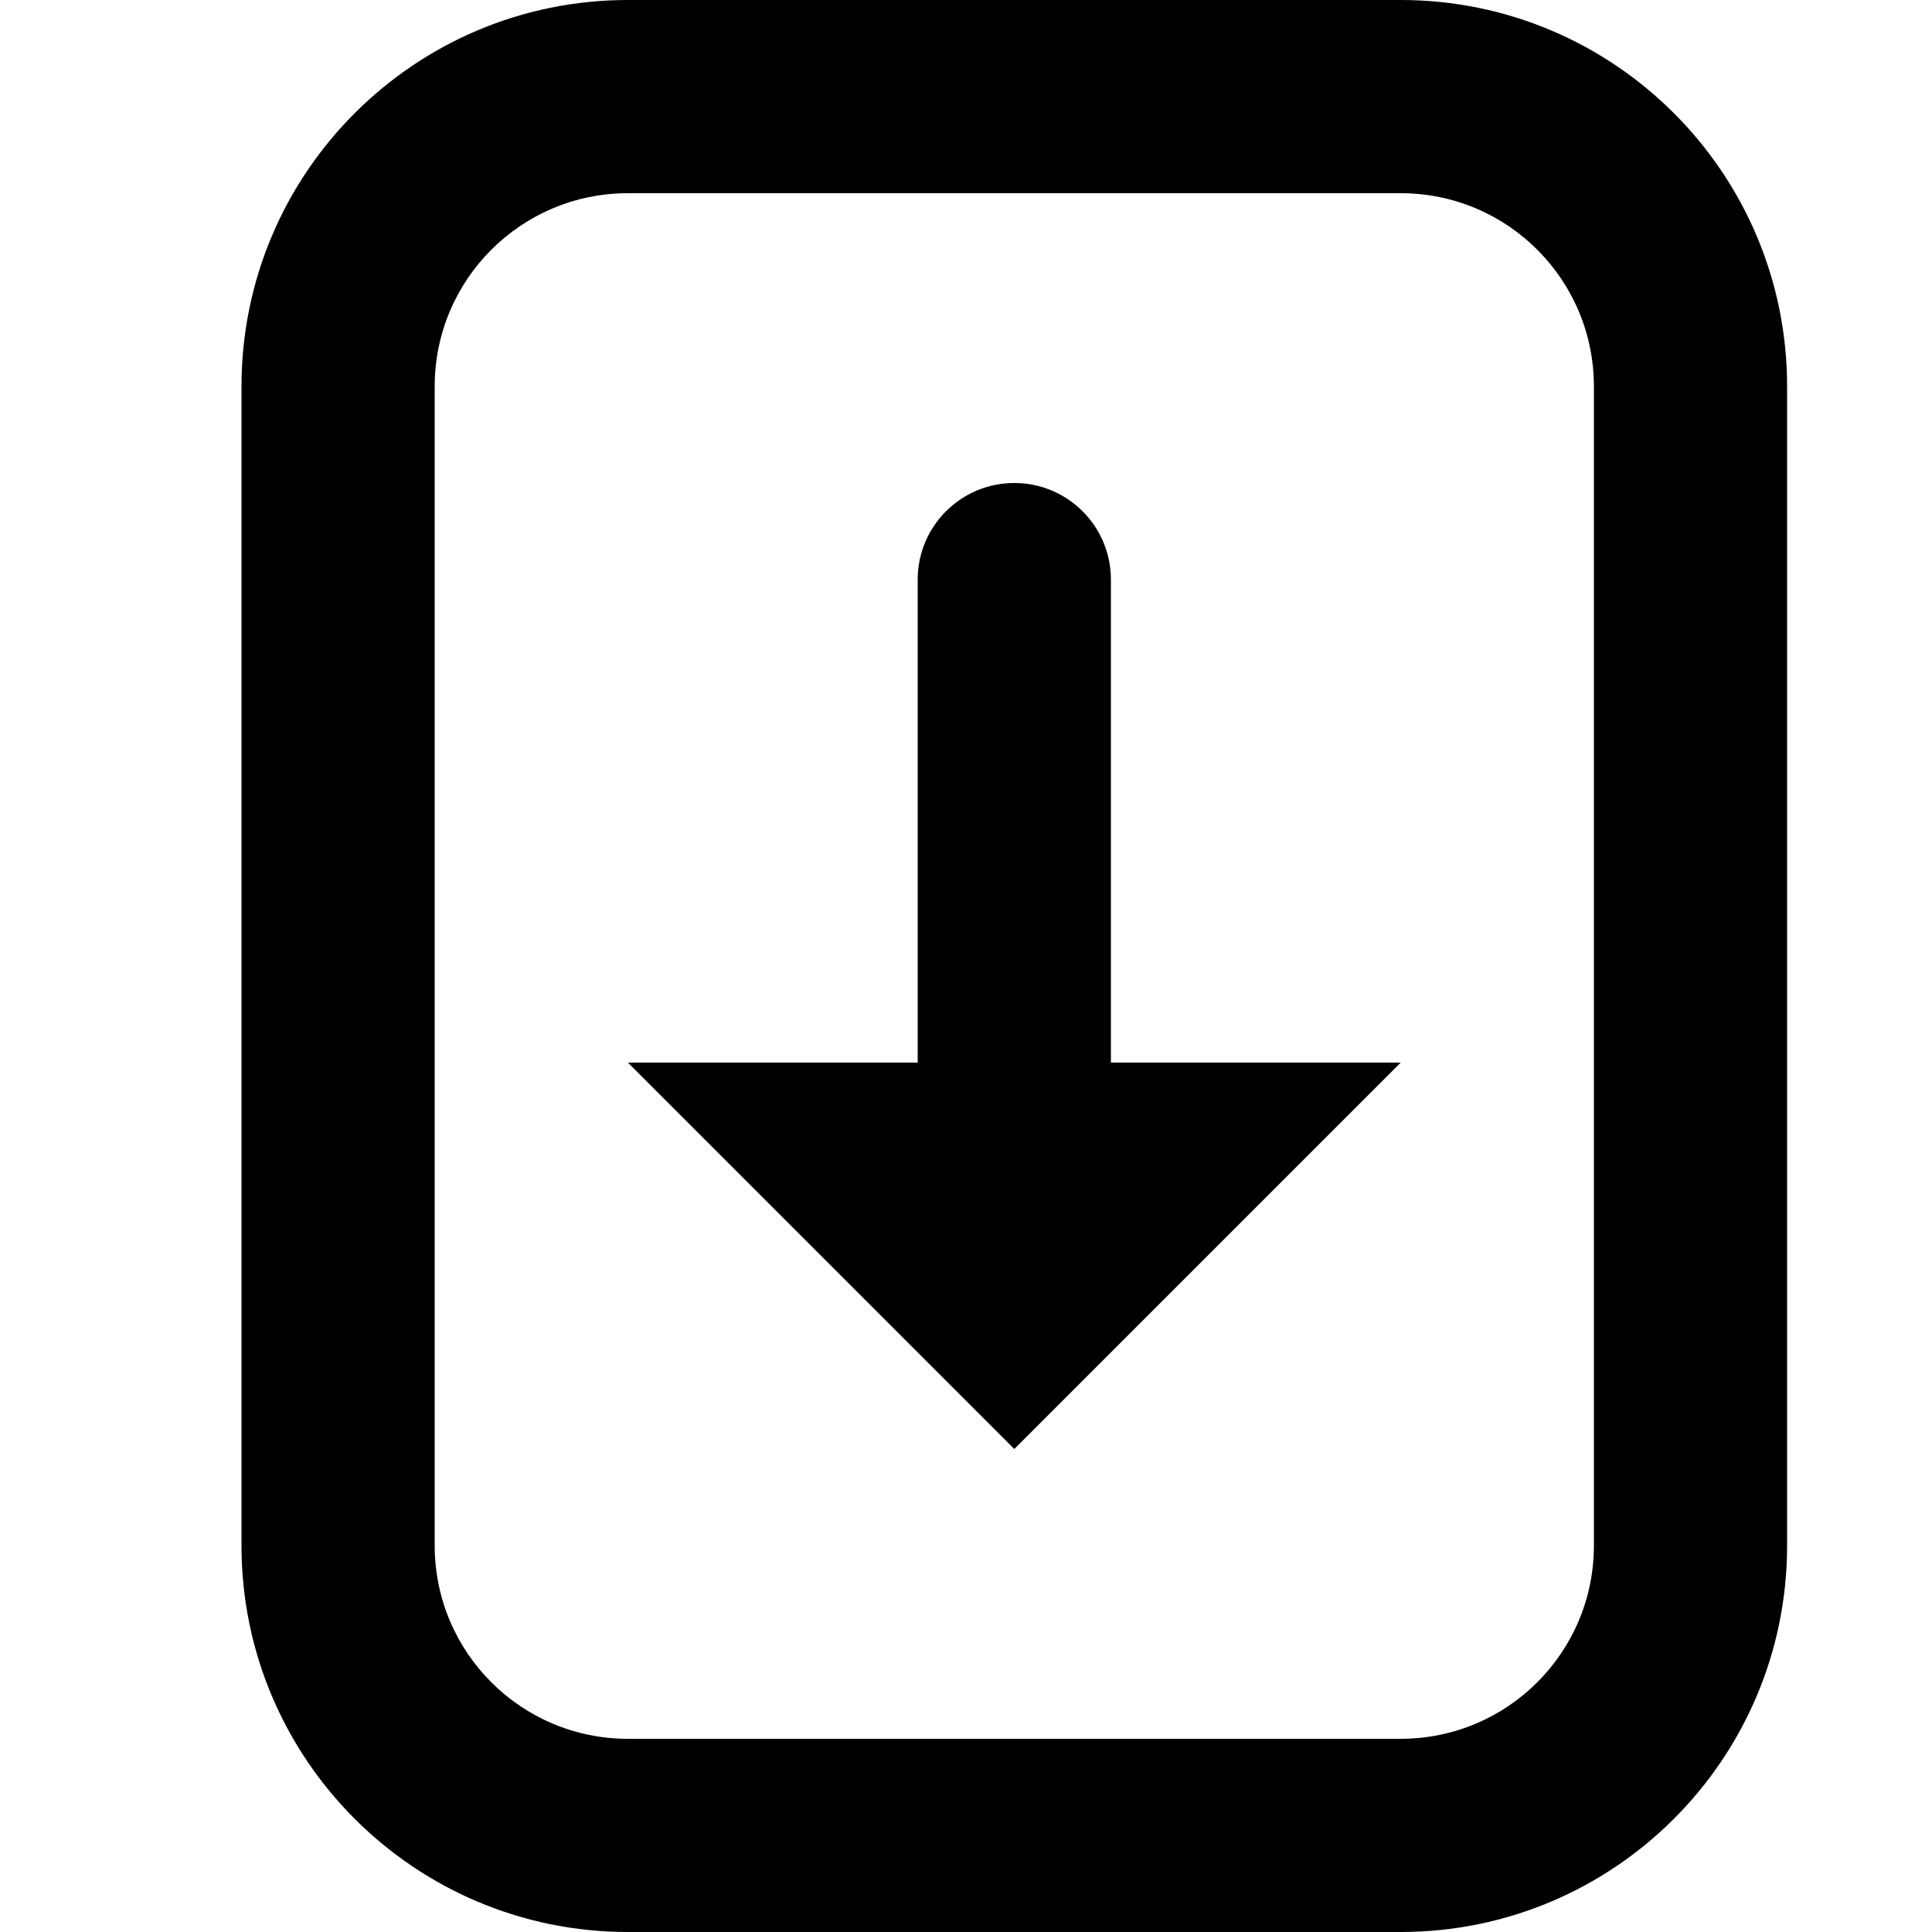
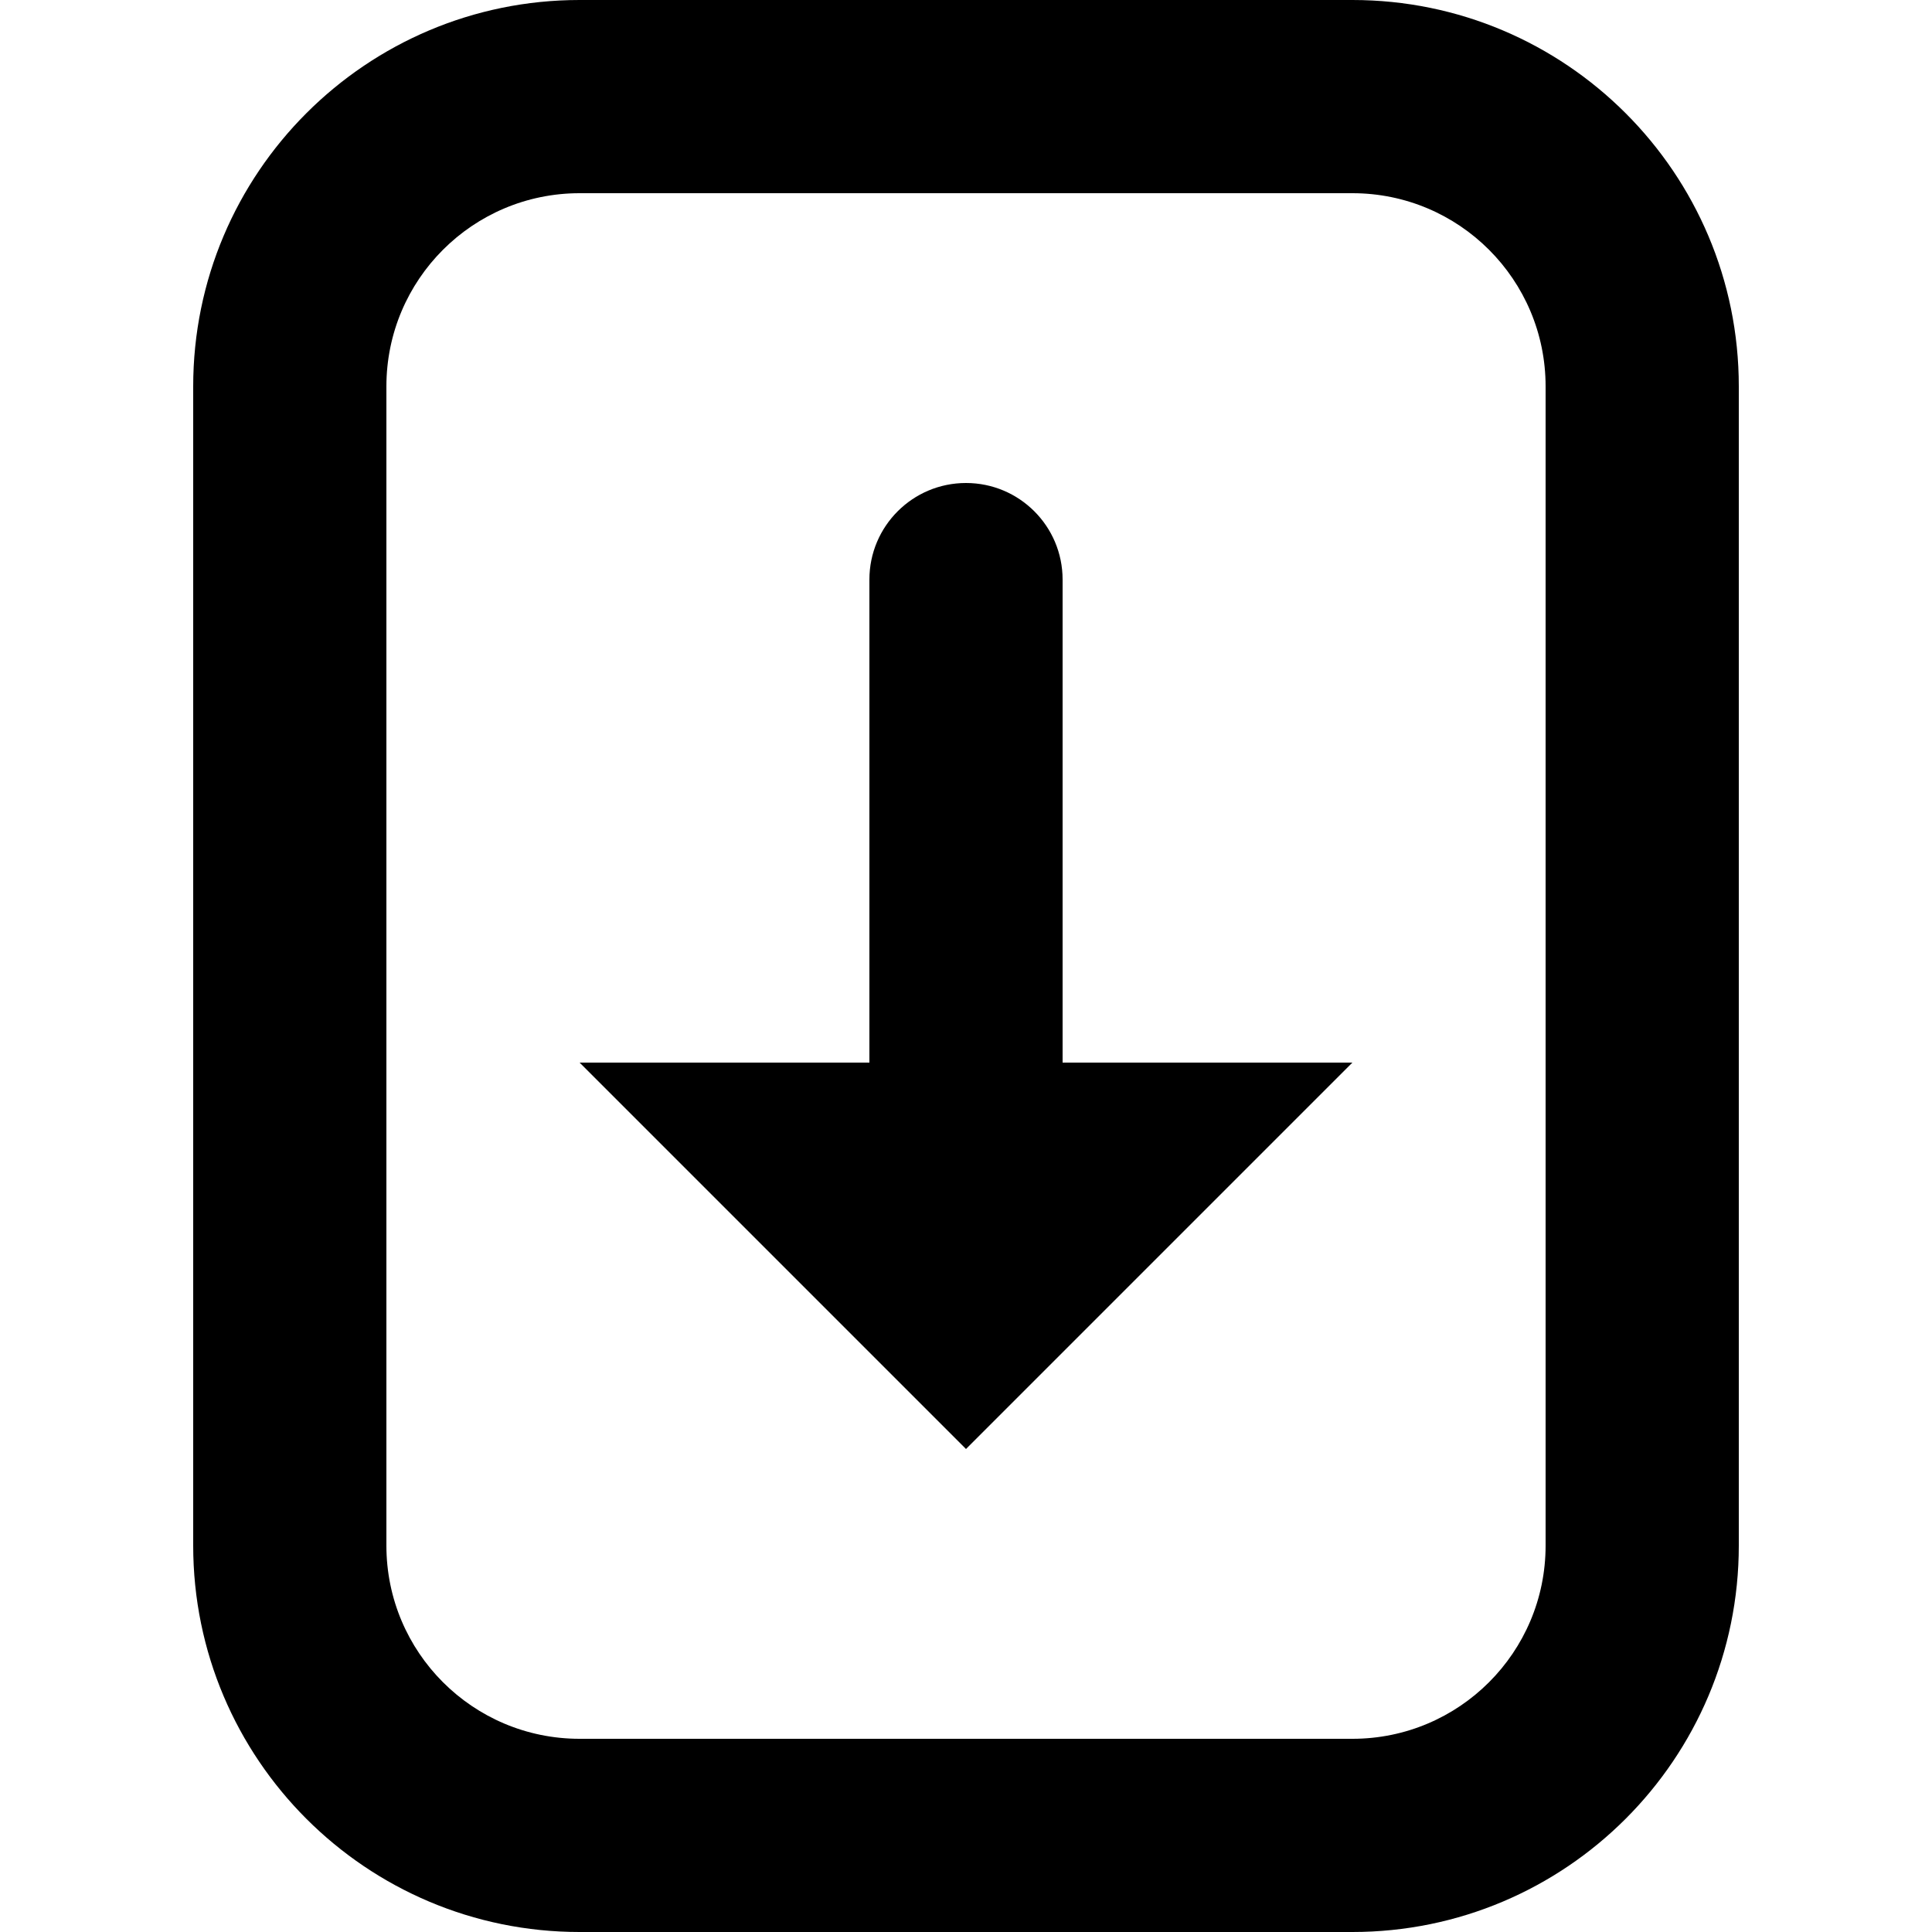
<svg xmlns="http://www.w3.org/2000/svg" viewBox="0 0 16 16">
-   <path d="M5.2 0C3.433 0 2 1.433 2 3.2V12.8C2 14.567 3.433 16 5.2 16H11.6C13.367 16 14.8 14.567 14.8 12.8V3.2C14.8 1.433 13.367 0 11.6 0H5.2ZM5.2 1.6H11.6C12.484 1.6 13.2 2.316 13.2 3.2V12.8C13.2 13.684 12.484 14.4 11.6 14.4H5.2C4.316 14.4 3.6 13.684 3.6 12.8V3.2C3.6 2.316 4.316 1.6 5.2 1.6ZM8.4 4C7.958 4 7.6 4.358 7.6 4.8V8.8H5.2L8.4 12L11.6 8.8H9.2V4.8C9.2 4.358 8.842 4 8.4 4Z" />
+   <path d="M 4.8,0 C 3.033,0 1.6,1.433 1.6,3.2 v 9.6 c 0,1.767 1.433,3.2 3.2,3.2 h 6.4 c 1.767,0 3.2,-1.433 3.2,-3.2 V 3.2 C 14.4,1.433 12.967,0 11.2,0 Z m 0,1.6 h 6.4 c 0.884,0 1.6,0.716 1.6,1.6 v 9.6 c 0,0.884 -0.716,1.6 -1.6,1.6 H 4.8 C 3.916,14.4 3.2,13.684 3.2,12.8 V 3.2 C 3.2,2.316 3.916,1.6 4.8,1.6 Z M 8,4 c -0.442,0 -0.8,0.358 -0.8,0.8 v 4 H 4.8 L 8,12 11.2,8.8 H 8.8 v -4 c 0,-0.442 -0.358,-0.8 -0.8,-0.8 z" />
</svg>
